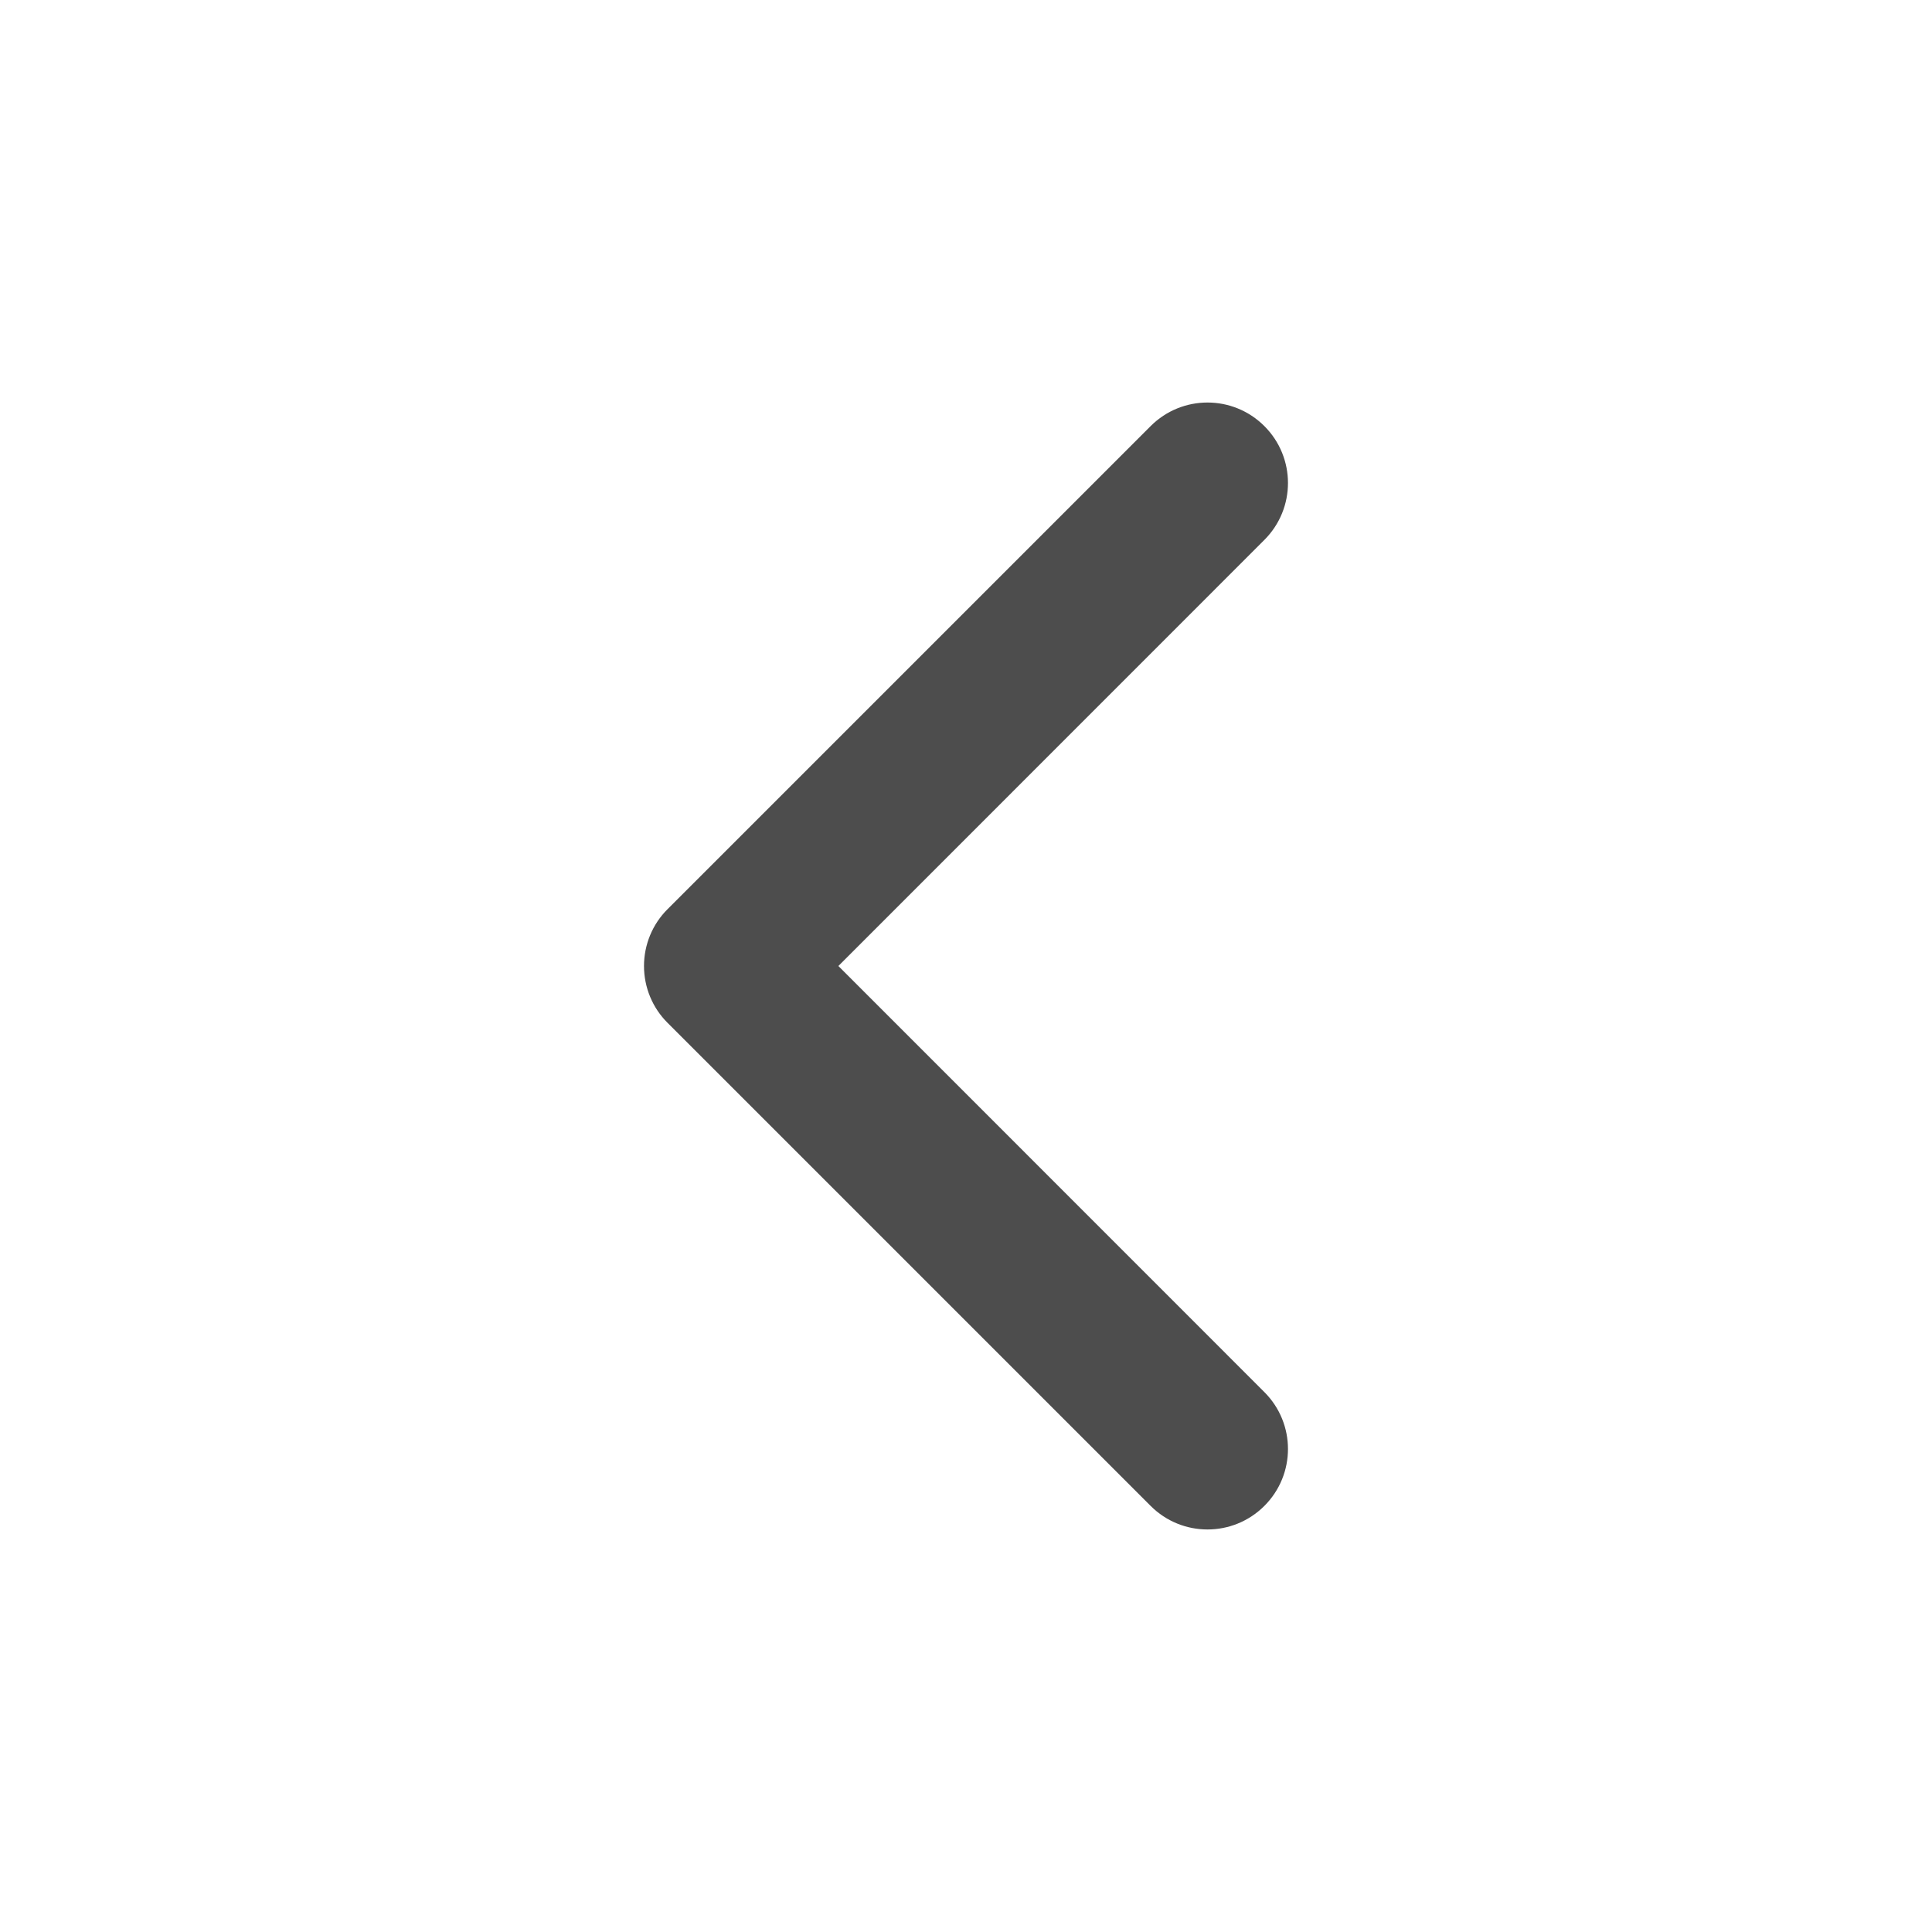
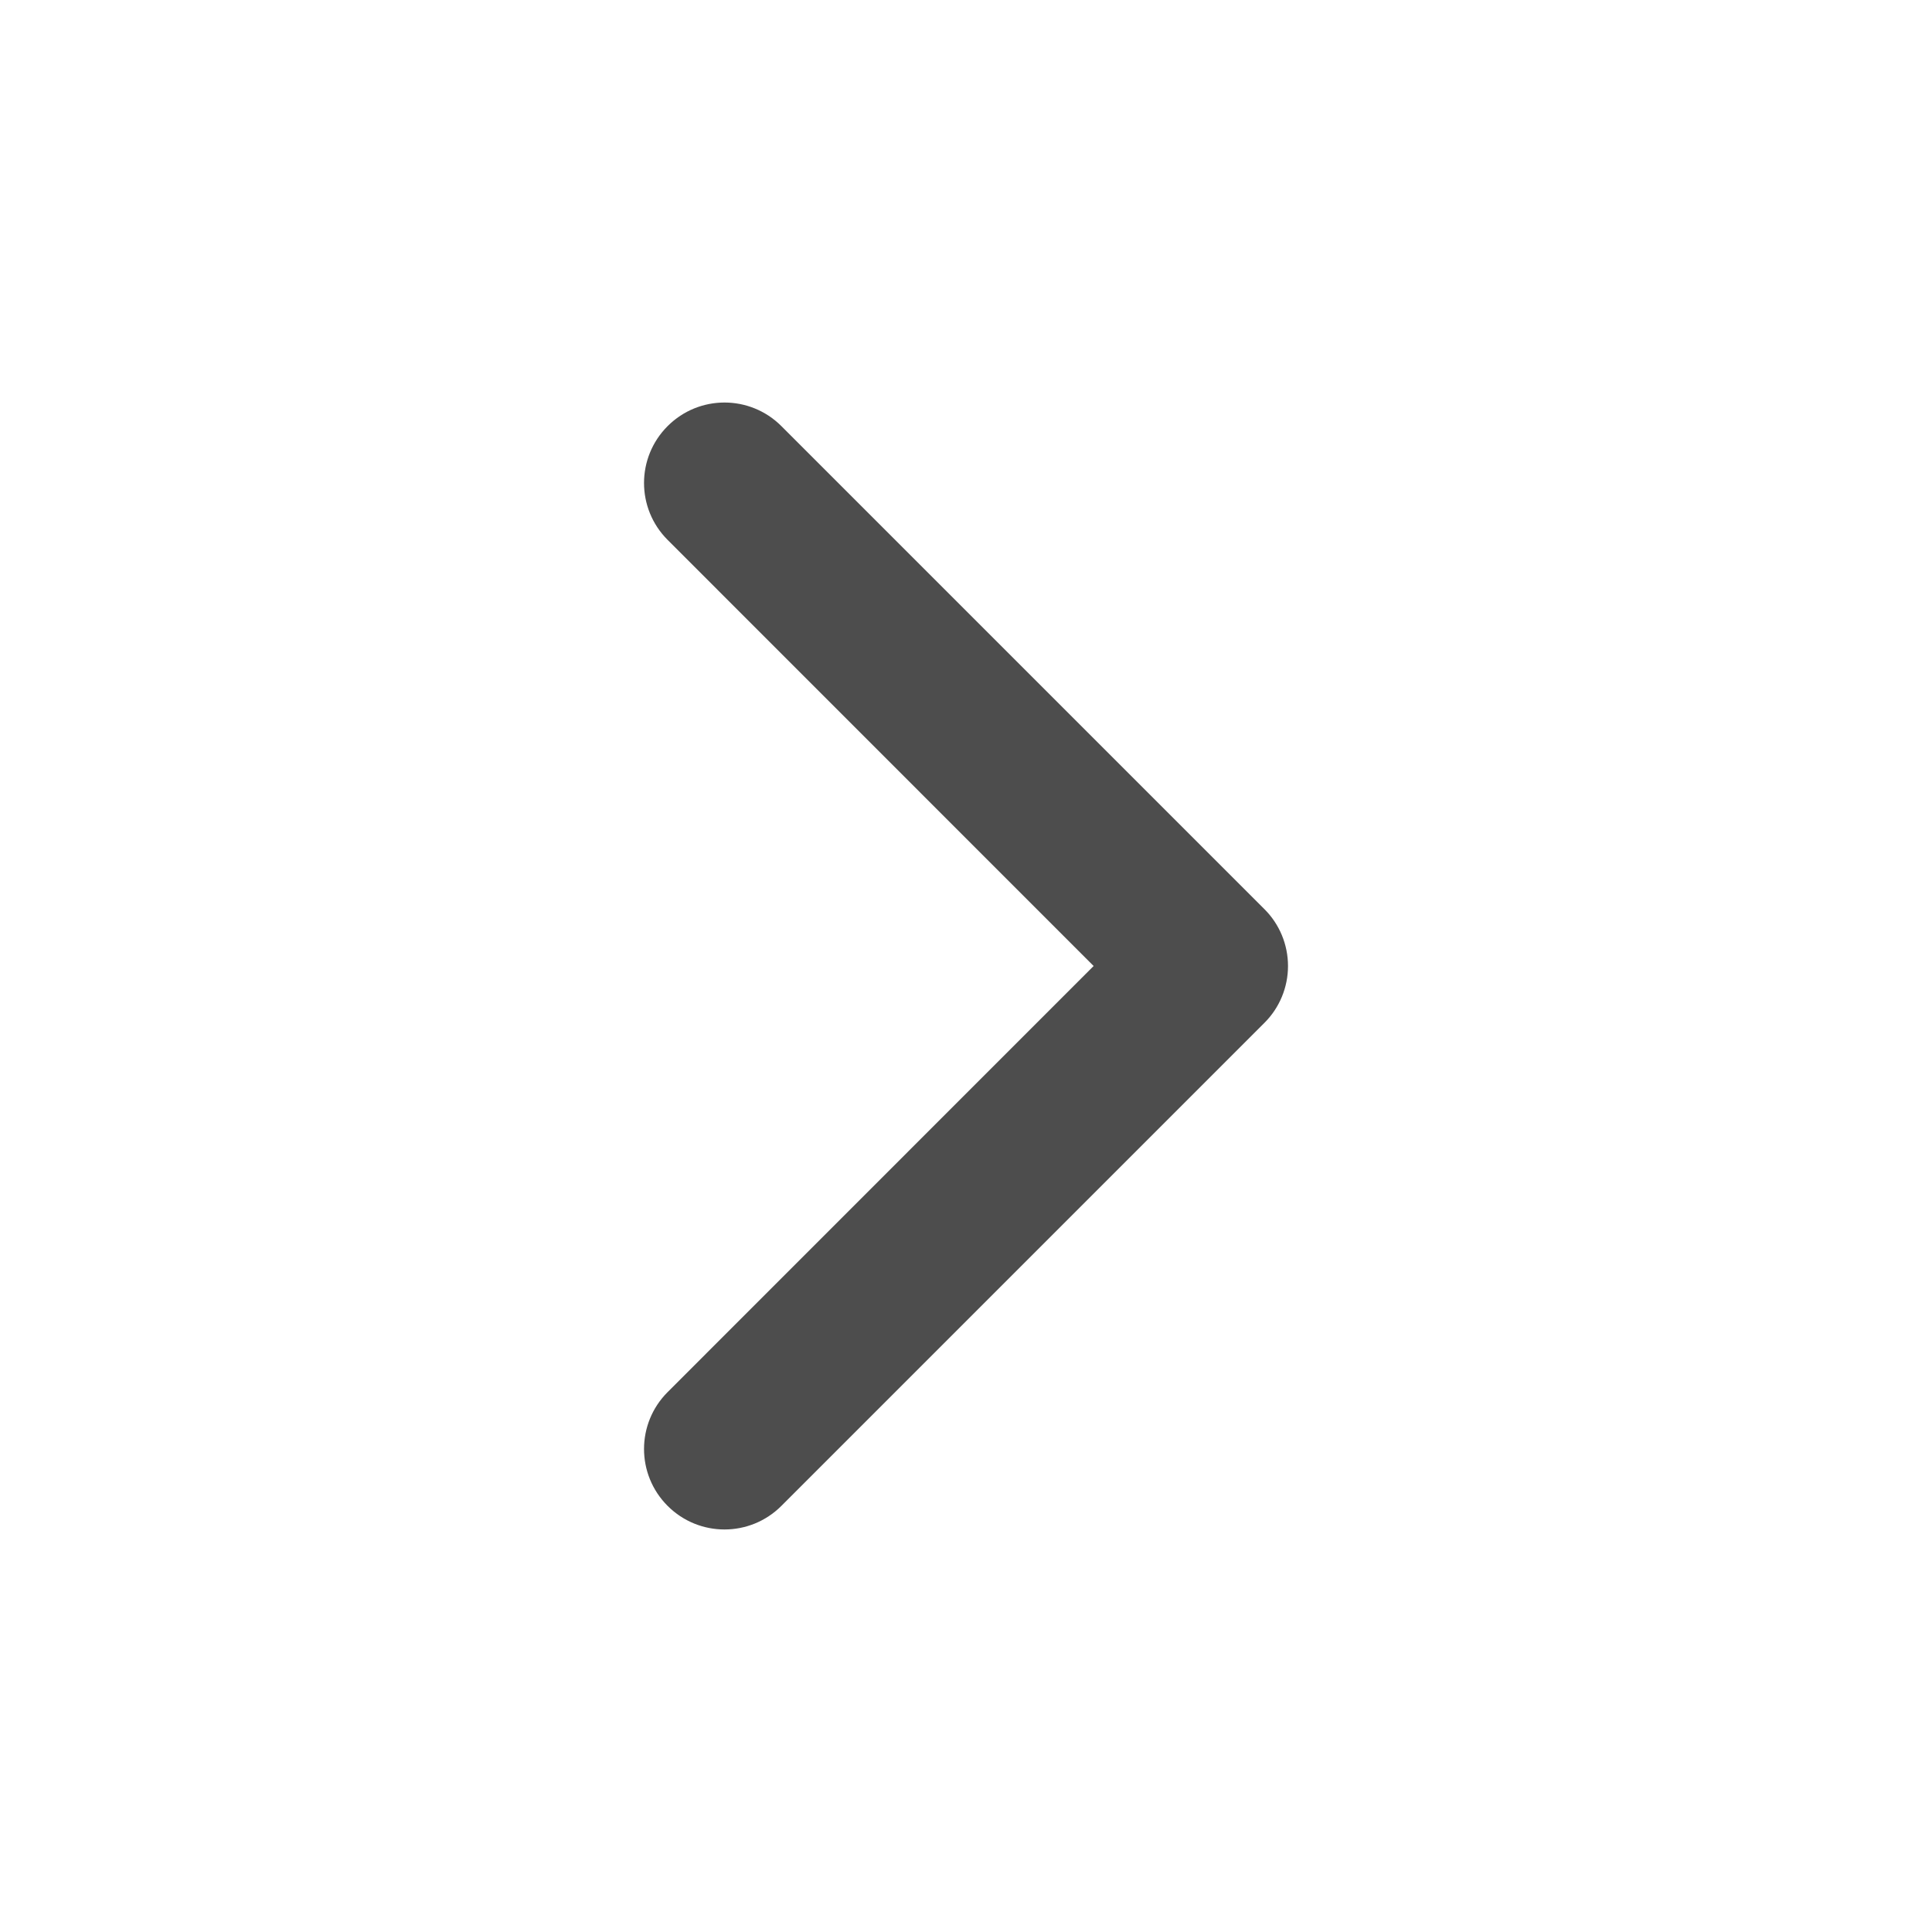
<svg xmlns="http://www.w3.org/2000/svg" width="18" height="18" viewBox="0 0 18 18" fill="none">
-   <path fill-rule="evenodd" clip-rule="evenodd" d="M11.78 3.97C11.487 3.677 11.013 3.677 10.72 3.97L6.22 8.47C6.079 8.61 6 8.801 6 9C6 9.199 6.079 9.39 6.22 9.53L10.72 14.03C11.013 14.323 11.487 14.323 11.78 14.03C12.073 13.737 12.073 13.263 11.78 12.97L7.811 9L11.78 5.03C12.073 4.737 12.073 4.263 11.78 3.97Z" fill="#4D4D4D" />
+   <path fill-rule="evenodd" clip-rule="evenodd" d="M6.22 3.97C6.513 3.677 6.987 3.677 7.28 3.97L11.78 8.47C11.921 8.61 12 8.801 12 9C12 9.199 11.921 9.39 11.78 9.53L7.28 14.03C6.987 14.323 6.513 14.323 6.22 14.03C5.927 13.737 5.927 13.263 6.22 12.97L10.189 9L6.22 5.03C5.927 4.737 5.927 4.263 6.22 3.97Z" fill="#4D4D4D" />
</svg>
